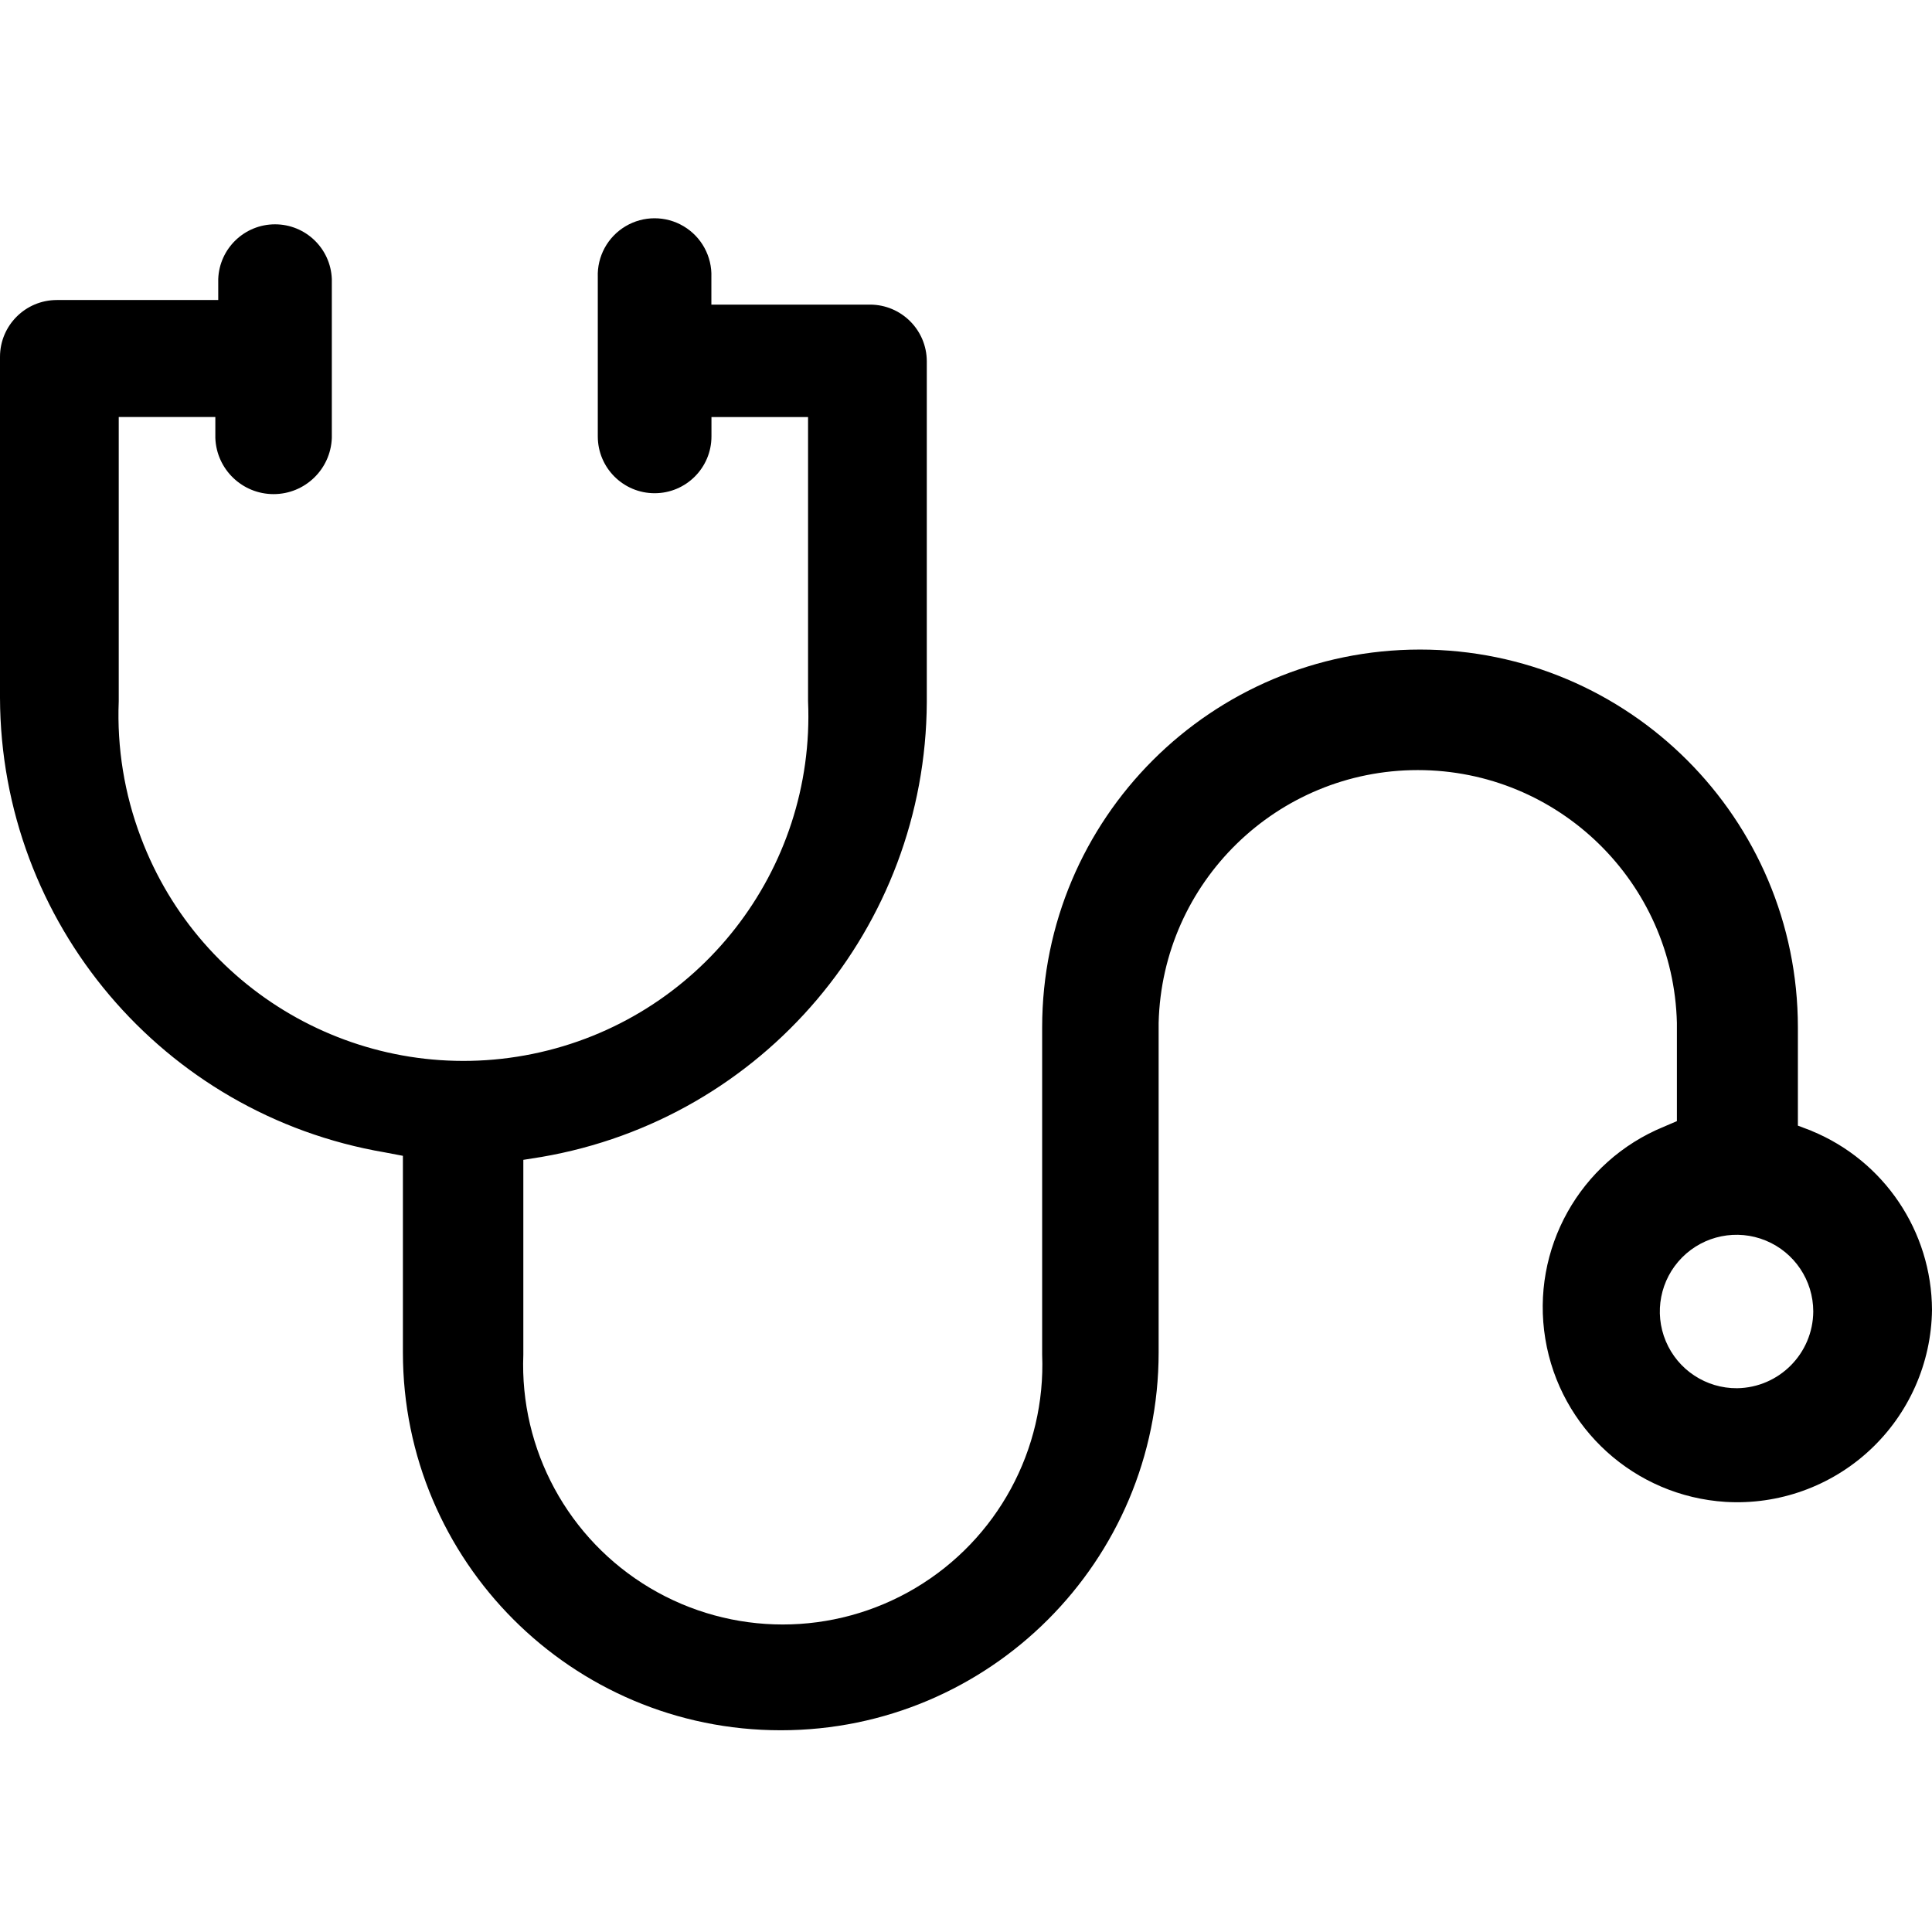
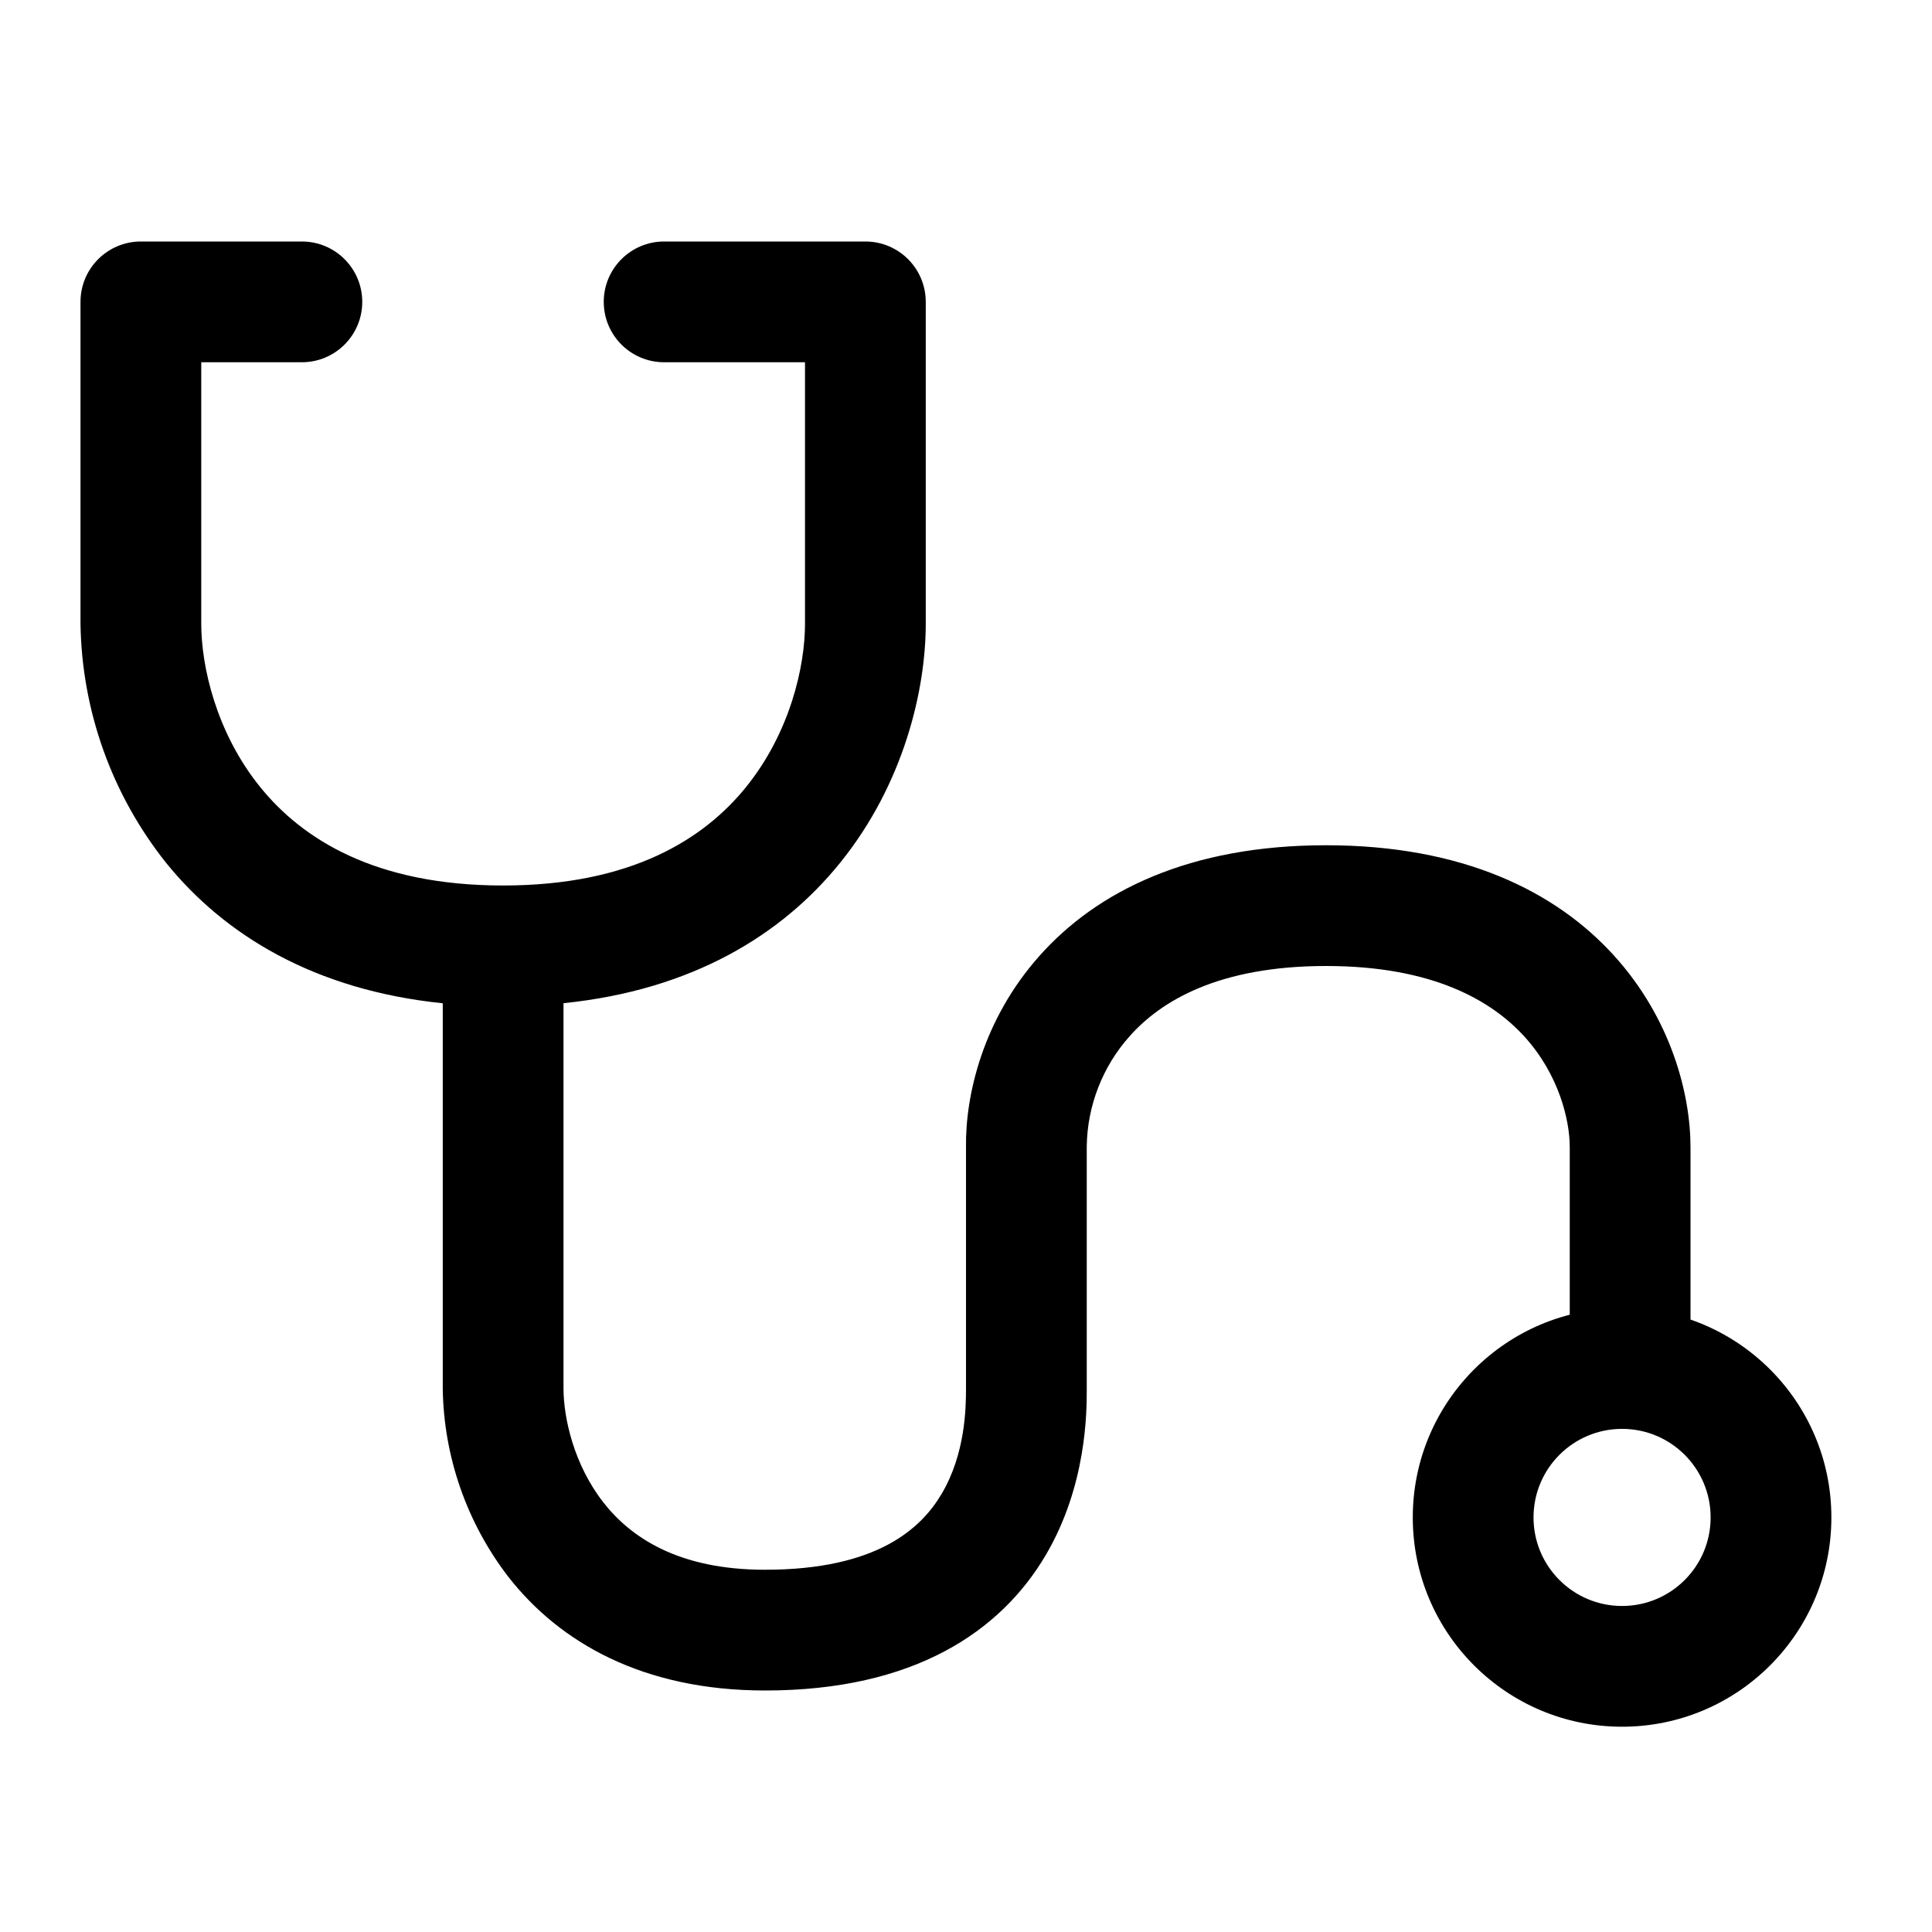
- <svg xmlns="http://www.w3.org/2000/svg" fill="none" class="Icon Icon-cat-sanidad-otras" viewBox="0 0 24 24">
-   <g clip-path="url(#clip0)">
-     <path fill="currentColor" d="M22.503 14.047l-.169-.064v-1.22a4.694 4.694 0 1 0-9.388 0v4.065a3.225 3.225 0 1 1-6.445 0v-2.42l.226-.036a5.76 5.76 0 0 0 4.786-5.647V4.489a.706.706 0 0 0-.706-.705h-1.97v-.34a.706.706 0 1 0-1.411 0v1.977a.706.706 0 0 0 1.412 0v-.24h1.2v3.53a4.283 4.283 0 0 1-8.288 1.692 4.285 4.285 0 0 1-.275-1.692V5.18h1.2v.261a.724.724 0 0 0 1.447 0V3.466a.706.706 0 0 0-1.411 0v.261H.706A.706.706 0 0 0 0 4.433v4.235a5.746 5.746 0 0 0 4.779 5.647l.226.043V16.8a4.694 4.694 0 1 0 9.388 0v-4.094a3.22 3.22 0 0 1 6.438 0v1.221l-.163.07a2.423 2.423 0 0 0 .767 4.66A2.42 2.42 0 0 0 24 16.272a2.415 2.415 0 0 0-1.497-2.224zm-.924 3.198a.953.953 0 1 1 .946-.953.96.96 0 0 1-.946.953z" />
+ <svg xmlns="http://www.w3.org/2000/svg" fill="none" viewBox="0 0 24 24" class="Icon Icon-sanidad-otras-categorias">
+   <mask id="a" width="22" height="19" x="1" y="3" maskUnits="userSpaceOnUse" style="mask-type:alpha">
+     <path fill="currentColor" fill-rule="evenodd" d="M20.15 19.95a1.1 1.1 0 1 0 0-2.2 1.1 1.1 0 0 0 0 2.2m0 1.5a2.6 2.6 0 1 0 0-5.2 2.6 2.6 0 0 0 0 5.2" clip-rule="evenodd" />
+     <path fill="currentColor" fill-rule="evenodd" d="M1 3.75A.75.75 0 0 1 1.75 3h2a.75.75 0 0 1 0 1.5H2.5v3.25c0 .527.185 1.351.733 2.028C3.755 10.423 4.659 11 6.25 11s2.495-.577 3.017-1.222C9.815 9.1 10 8.278 10 7.75V4.5H8.25a.75.75 0 0 1 0-1.5h2.5a.75.75 0 0 1 .75.75v4c0 .806-.265 1.982-1.067 2.972-.72.89-1.833 1.577-3.433 1.74v4.787c.001.367.129.945.495 1.414.34.435.931.837 2.009.837 1.394 0 1.941-.515 2.194-.944.294-.498.302-1.065.302-1.306v-2.993c-.01-.66.215-1.598.91-2.38.719-.81 1.871-1.377 3.562-1.377s2.849.567 3.578 1.371c.708.78.95 1.718.95 2.379v2.5a.75.75 0 0 1-1.5 0v-2.5c0-.339-.136-.902-.561-1.371-.405-.446-1.136-.879-2.467-.879s-2.05.433-2.44.873a2.1 2.1 0 0 0-.532 1.363v3.025c0 .274 0 1.193-.51 2.058-.558.946-1.634 1.681-3.486 1.681-1.519 0-2.554-.598-3.19-1.413a3.93 3.93 0 0 1-.814-2.335v-4.789c-1.6-.164-2.713-.852-3.433-1.74A4.88 4.88 0 0 1 1 7.75z" clip-rule="evenodd" />
+   </mask>
+   <g mask="url(#a)">
+     <path fill="currentColor" d="M0 0h24v24H0z" />
  </g>
</svg>
